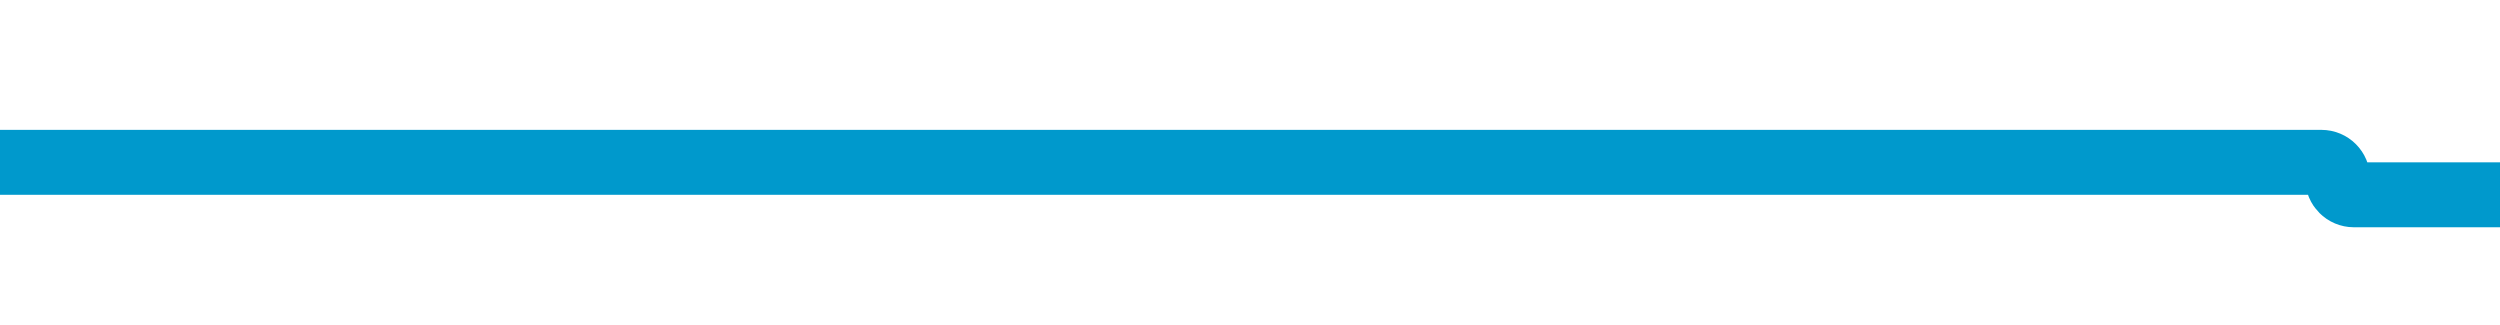
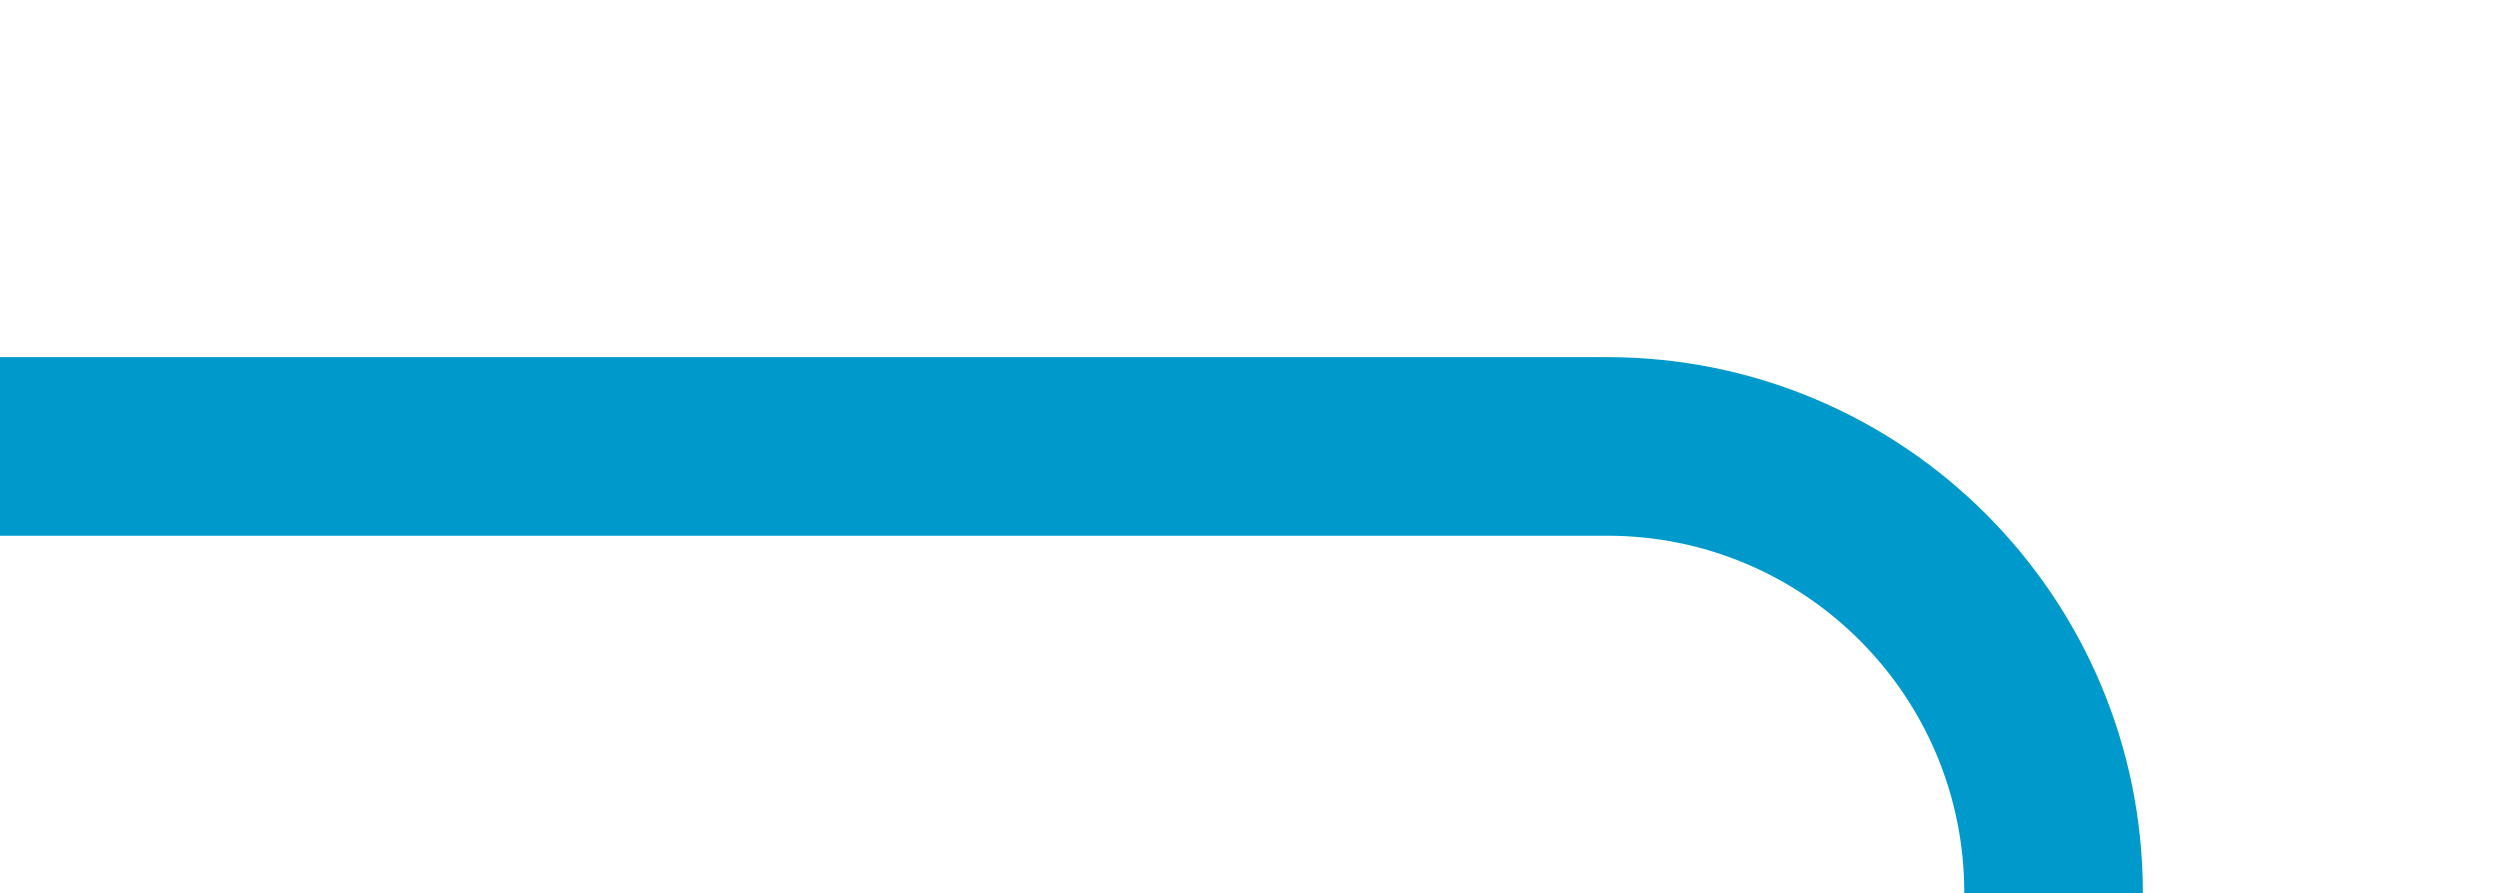
- <svg xmlns="http://www.w3.org/2000/svg" version="1.1" width="77px" height="10px" preserveAspectRatio="xMinYMid meet" viewBox="2638 2232  77 8">
-   <path d="M 2638 2236  L 2709.5 2236  A 0.5 0.5 0 0 1 2710 2236.5 A 0.5 0.5 0 0 0 2710.5 2237 L 2717 2237  " stroke-width="2" stroke="#0099cc" fill="none" />
-   <path d="M 2716 2244.6  L 2723 2237  L 2716 2229.4  L 2716 2244.6  Z " fill-rule="nonzero" fill="#0099cc" stroke="none" />
+ <svg xmlns="http://www.w3.org/2000/svg" version="1.1" width="28px" height="10px" preserveAspectRatio="xMinYMid meet" viewBox="2208 2419  28 8">
+   <path d="M 2208 2423  L 2226 2423  A 5 5 0 0 1 2231 2428 L 2231 3888  A 5 5 0 0 0 2236 3893 L 2272 3893  " stroke-width="2" stroke="#0099cc" fill="none" />
+   <path d="M 2271 3900.6  L 2278 3893  L 2271 3885.4  L 2271 3900.6  Z " fill-rule="nonzero" fill="#0099cc" stroke="none" />
</svg>
